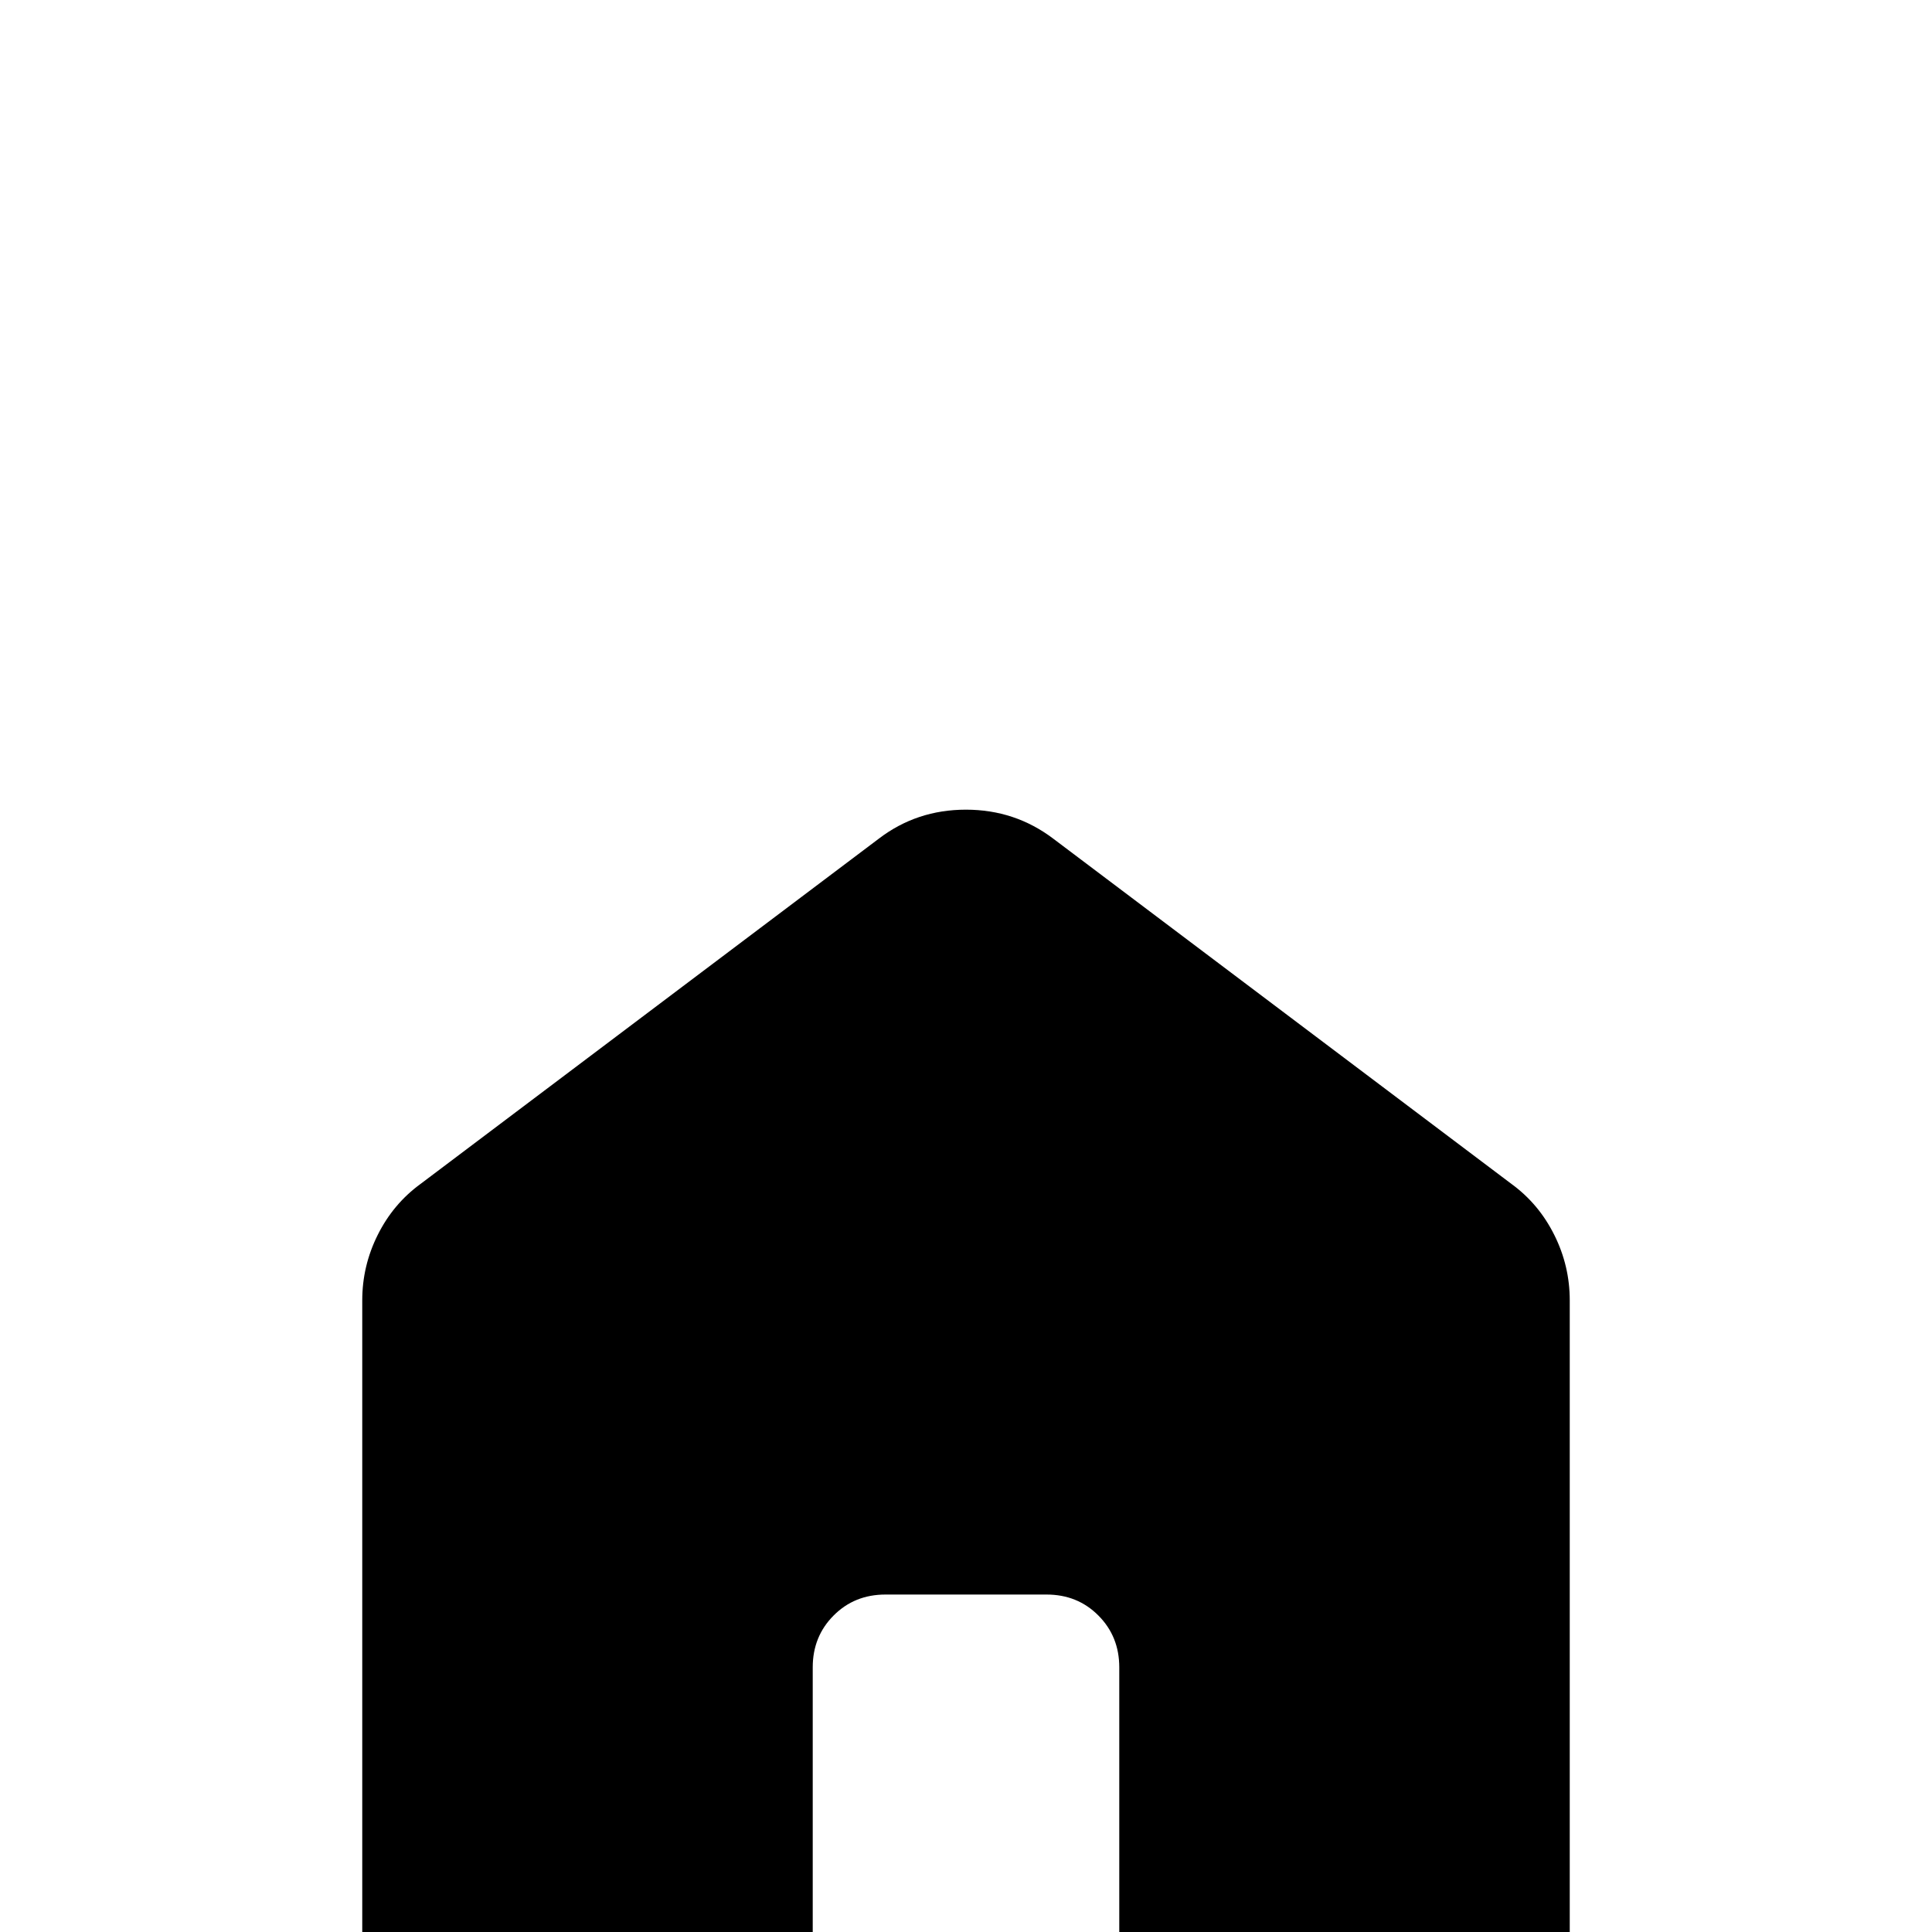
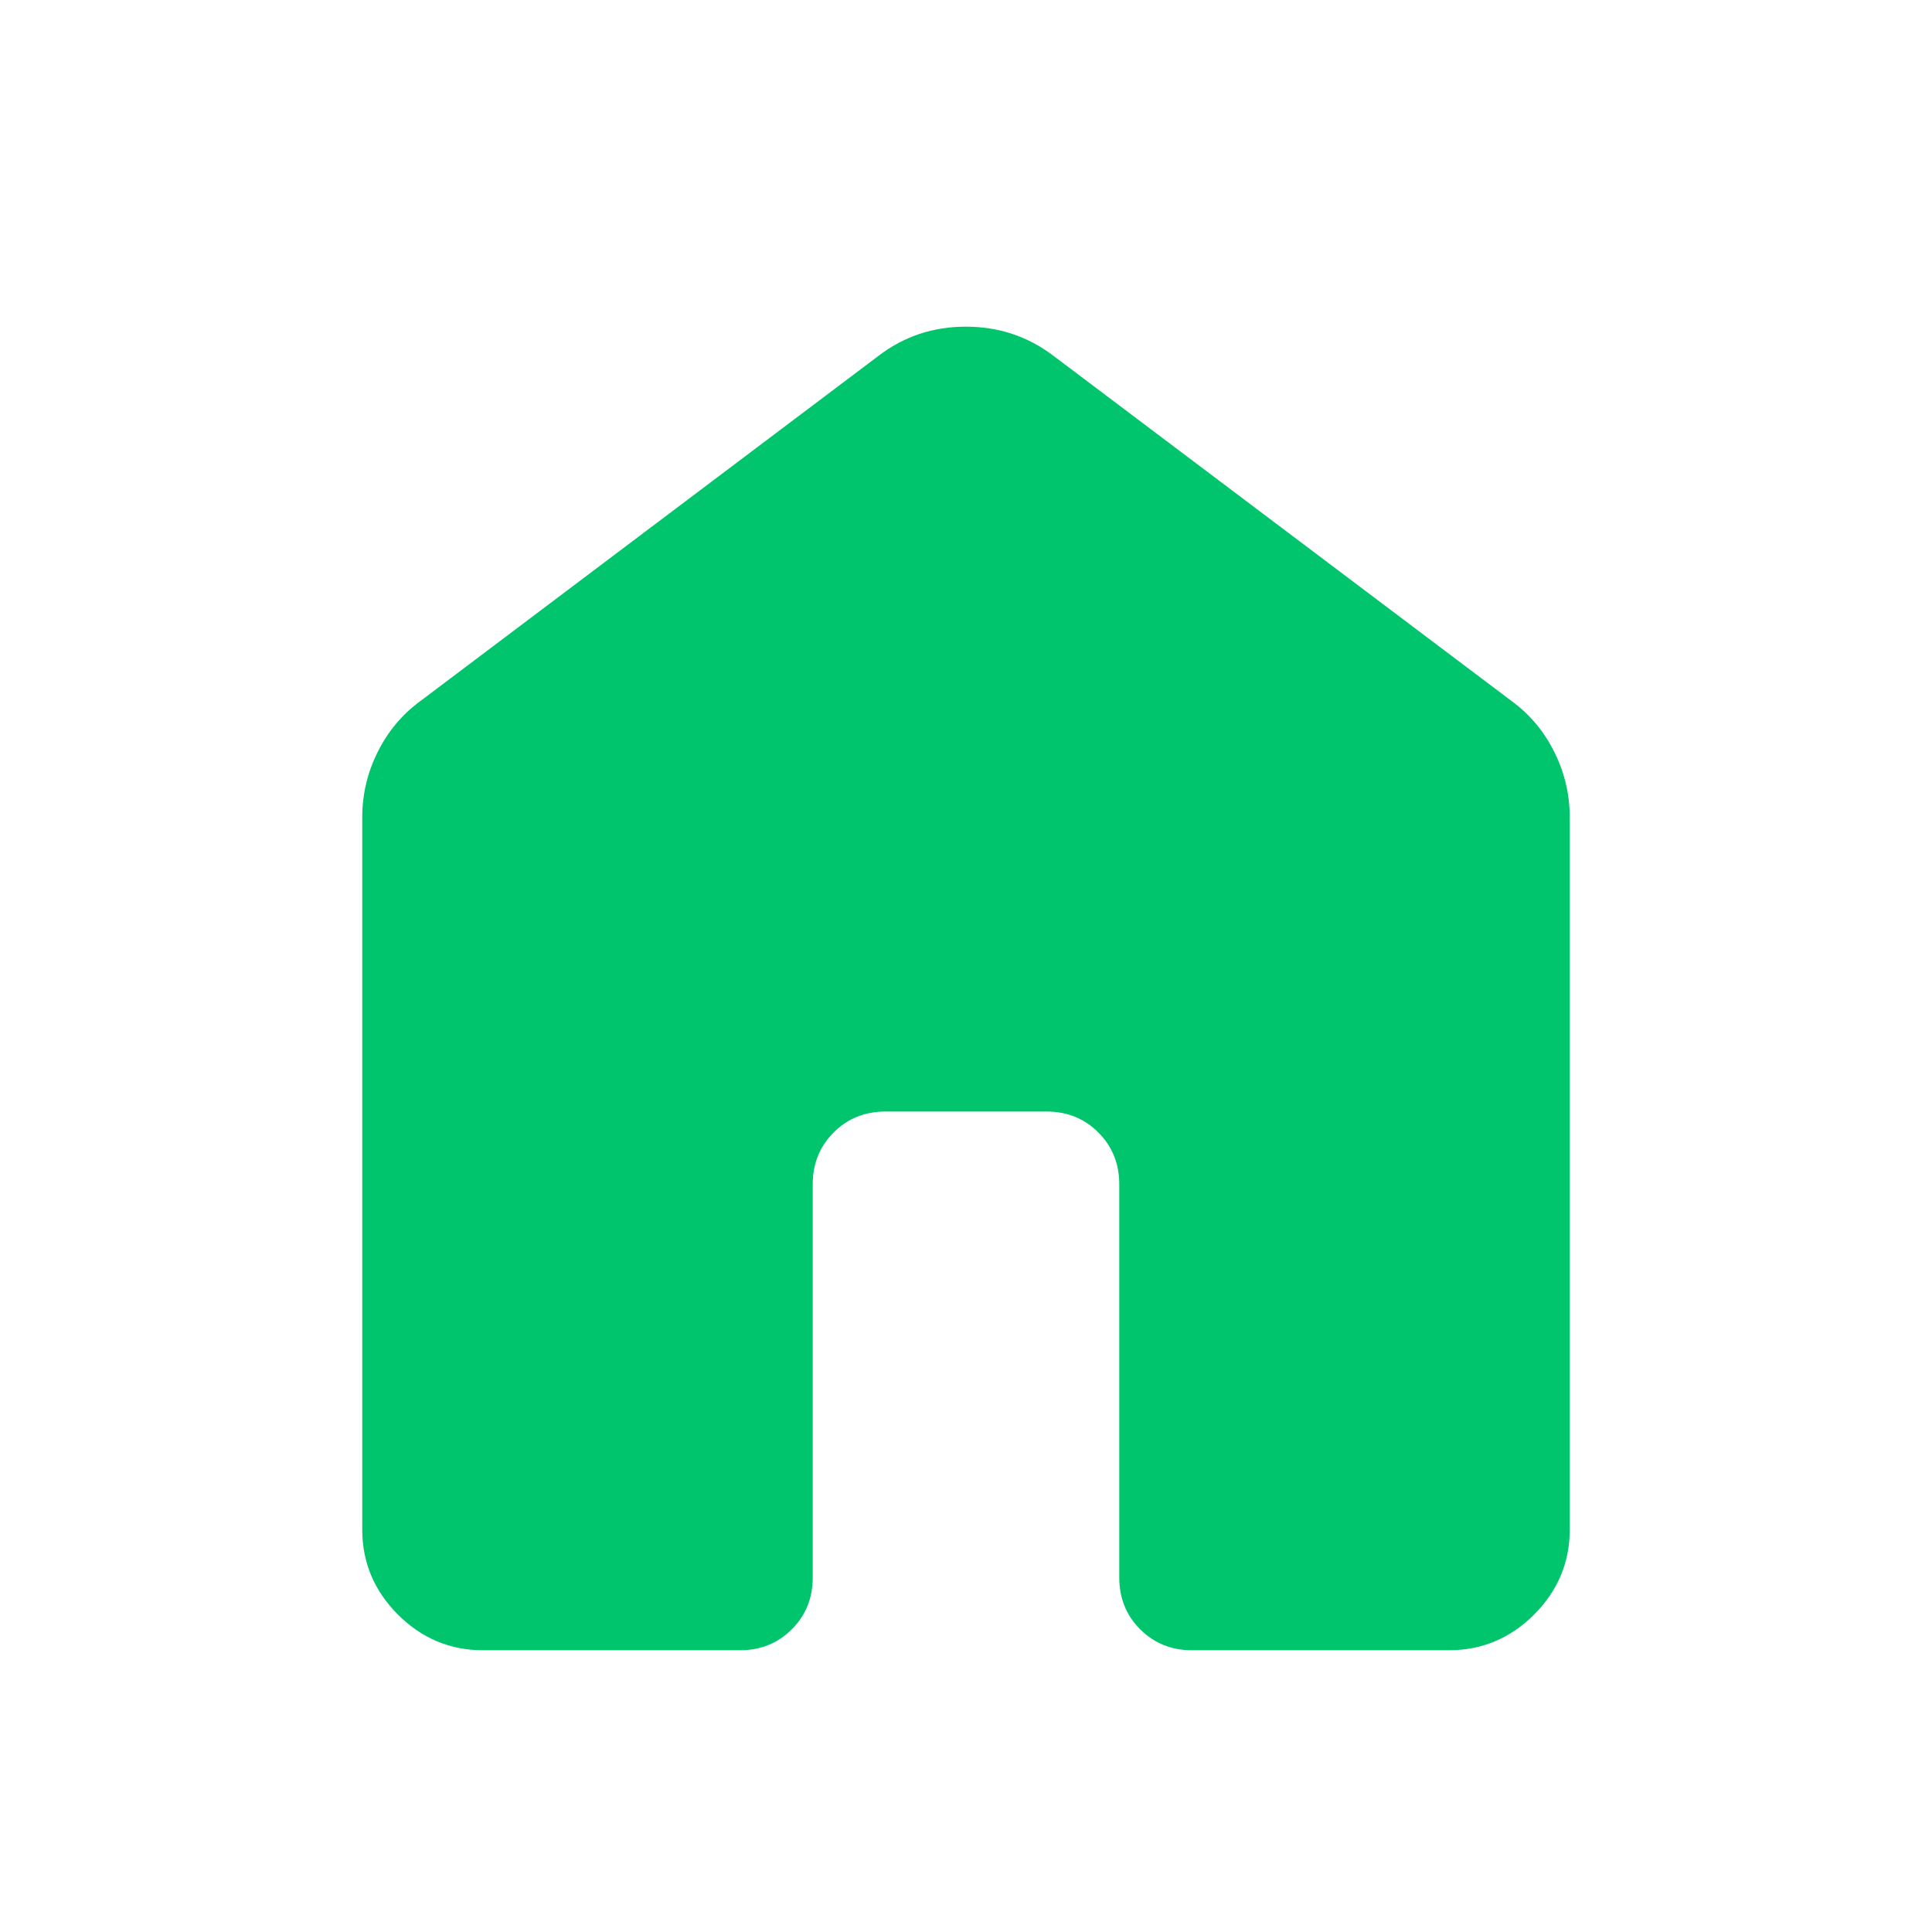
- <svg xmlns="http://www.w3.org/2000/svg" width="24" height="24" viewBox="103 163 24 24" fill="none">
-   <g>
-     <path d="M107.5 188V179.154C107.5 178.868 107.564 178.597 107.692 178.341C107.82 178.084 107.997 177.873 108.223 177.708L113.916 173.419C114.231 173.178 114.592 173.058 114.999 173.058C115.405 173.058 115.767 173.178 116.085 173.419L121.777 177.708C122.003 177.873 122.18 178.084 122.308 178.341C122.436 178.597 122.5 178.868 122.5 179.154V188C122.5 188.409 122.352 188.761 122.057 189.057C121.761 189.352 121.409 189.5 121 189.5H117.808C117.552 189.5 117.337 189.413 117.164 189.24C116.99 189.067 116.904 188.852 116.904 188.596V183.712C116.904 183.456 116.817 183.241 116.644 183.068C116.471 182.894 116.256 182.808 116 182.808H114C113.744 182.808 113.529 182.894 113.356 183.068C113.183 183.241 113.096 183.456 113.096 183.712V188.596C113.096 188.852 113.01 189.067 112.836 189.24C112.663 189.413 112.448 189.5 112.192 189.5H109C108.591 189.5 108.239 189.352 107.943 189.057C107.648 188.761 107.5 188.409 107.5 188Z" fill="currentColor" />
-   </g>
+ <svg xmlns="http://www.w3.org/2000/svg" width="24" height="24" viewBox="0 0 24 24" fill="none">
+   <path d="M4.5 19V10.154C4.5 9.868 4.564 9.597 4.692 9.341C4.82 9.084 4.997 8.873 5.223 8.708L10.915 4.419C11.231 4.178 11.592 4.058 11.998 4.058C12.405 4.058 12.767 4.178 13.085 4.419L18.777 8.708C19.003 8.873 19.18 9.084 19.308 9.341C19.436 9.597 19.5 9.868 19.5 10.154V19C19.5 19.409 19.352 19.761 19.057 20.057C18.761 20.352 18.409 20.5 18 20.5H14.808C14.552 20.5 14.337 20.413 14.164 20.24C13.99 20.067 13.904 19.852 13.904 19.596V14.711C13.904 14.456 13.817 14.241 13.644 14.068C13.471 13.894 13.256 13.808 13 13.808H11C10.744 13.808 10.529 13.894 10.356 14.068C10.183 14.241 10.096 14.456 10.096 14.711V19.596C10.096 19.852 10.01 20.067 9.836 20.24C9.663 20.413 9.448 20.5 9.192 20.5H6C5.591 20.5 5.239 20.352 4.943 20.057C4.648 19.761 4.5 19.409 4.5 19Z" fill="#00C56C" />
</svg>
